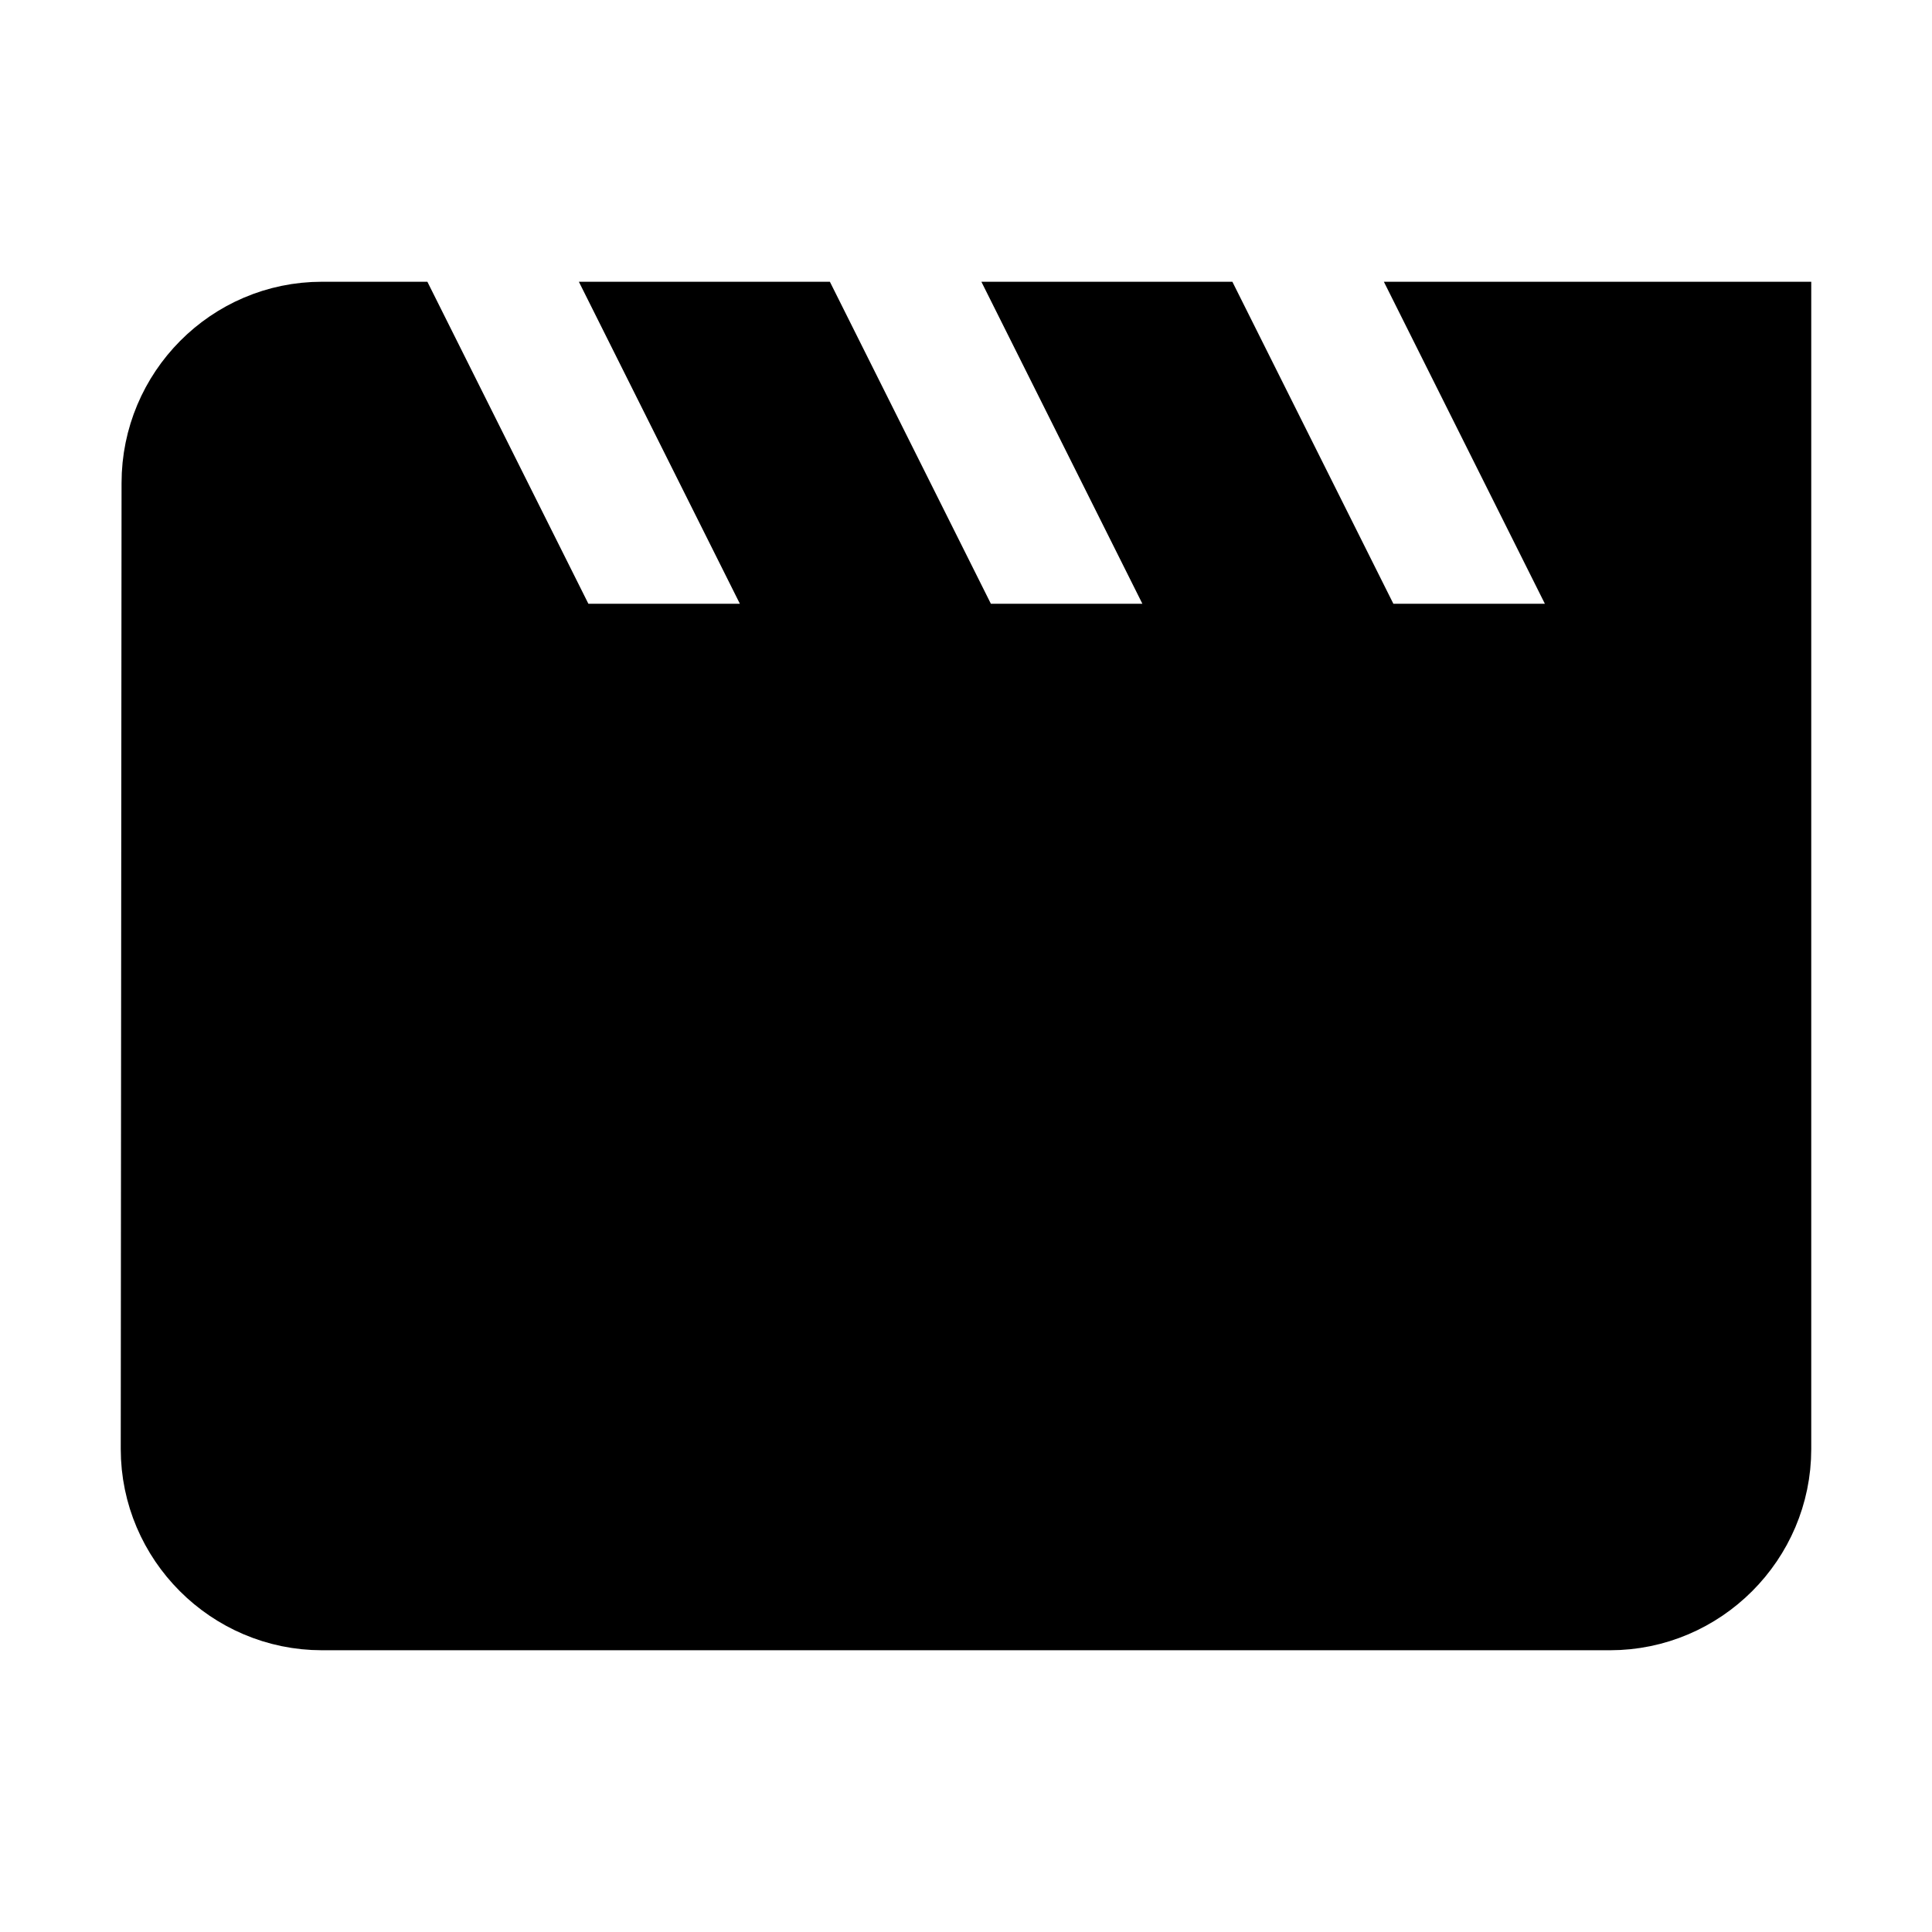
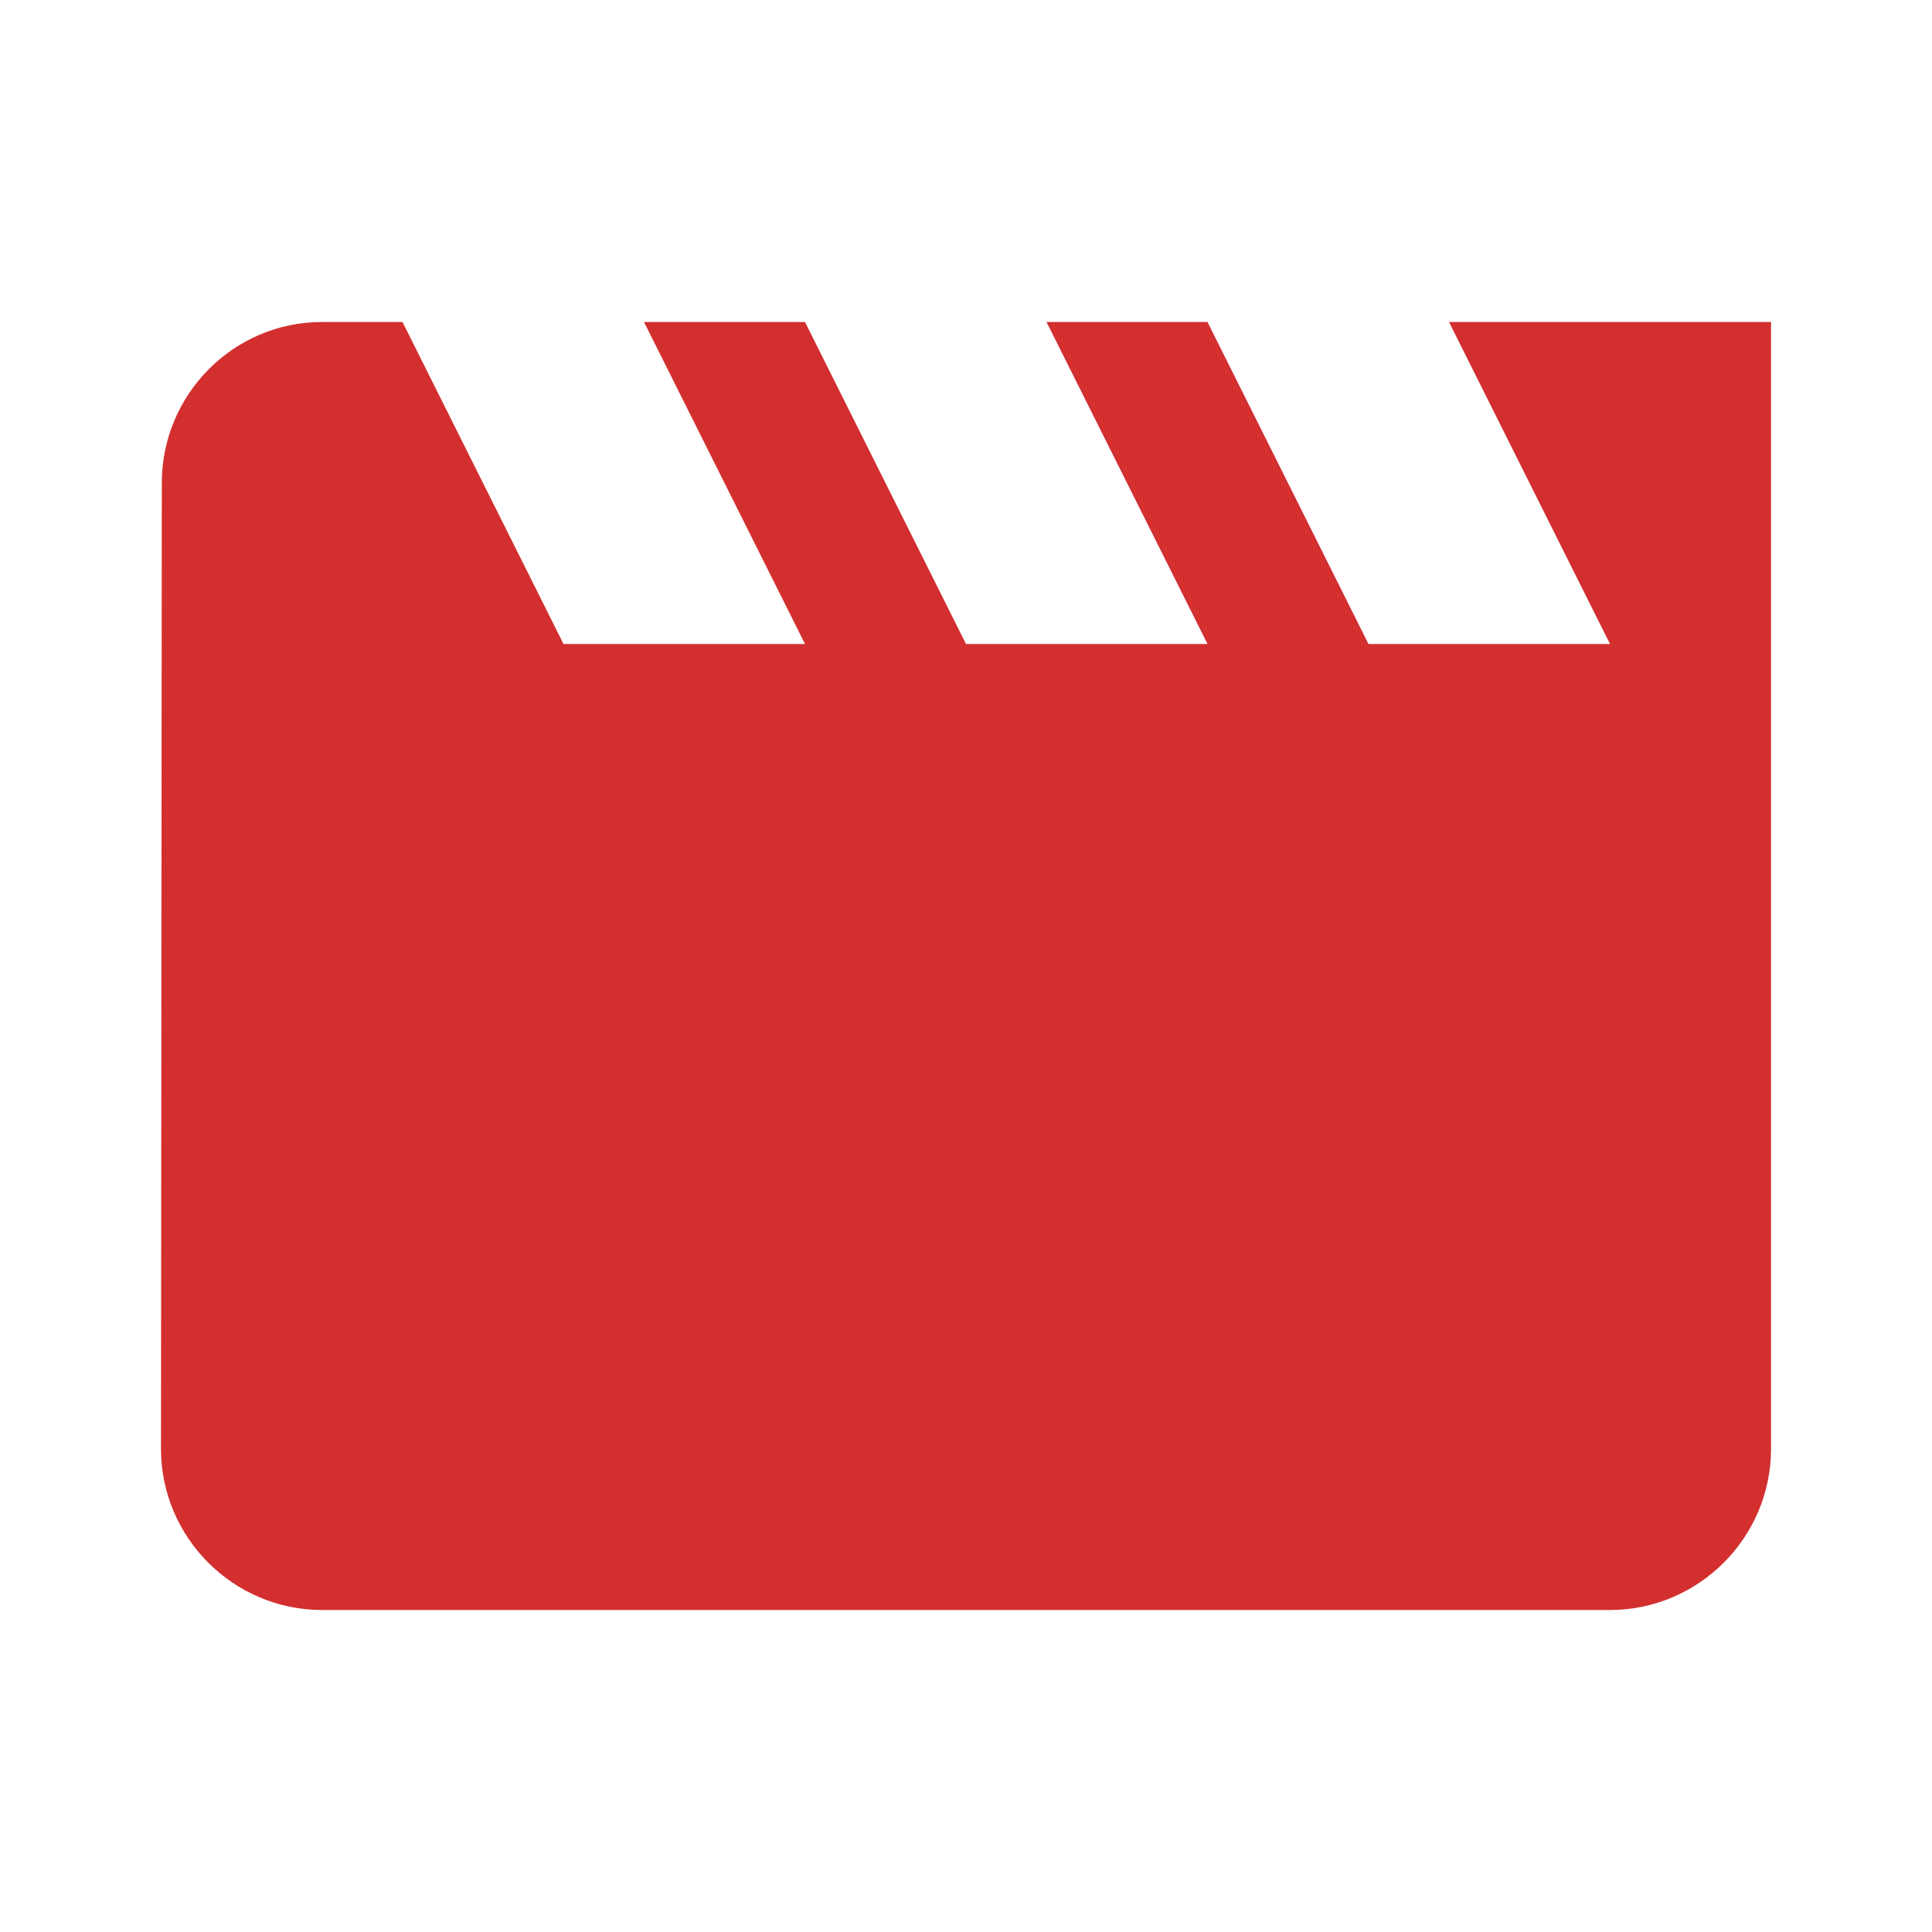
- <svg xmlns="http://www.w3.org/2000/svg" viewBox="0 0 24 24" stroke="currentColor">
+ <svg xmlns="http://www.w3.org/2000/svg" viewBox="0 0 24 24" fill="#d32f2f" color="#d32f2f">
  <path d="m18 4 2 4h-3l-2-4h-2l2 4h-3l-2-4H8l2 4H7L5 4H4c-1.1 0-1.99.9-1.99 2L2 18c0 1.1.9 2 2 2h16c1.1 0 2-.9 2-2V4h-4z" />
</svg>
